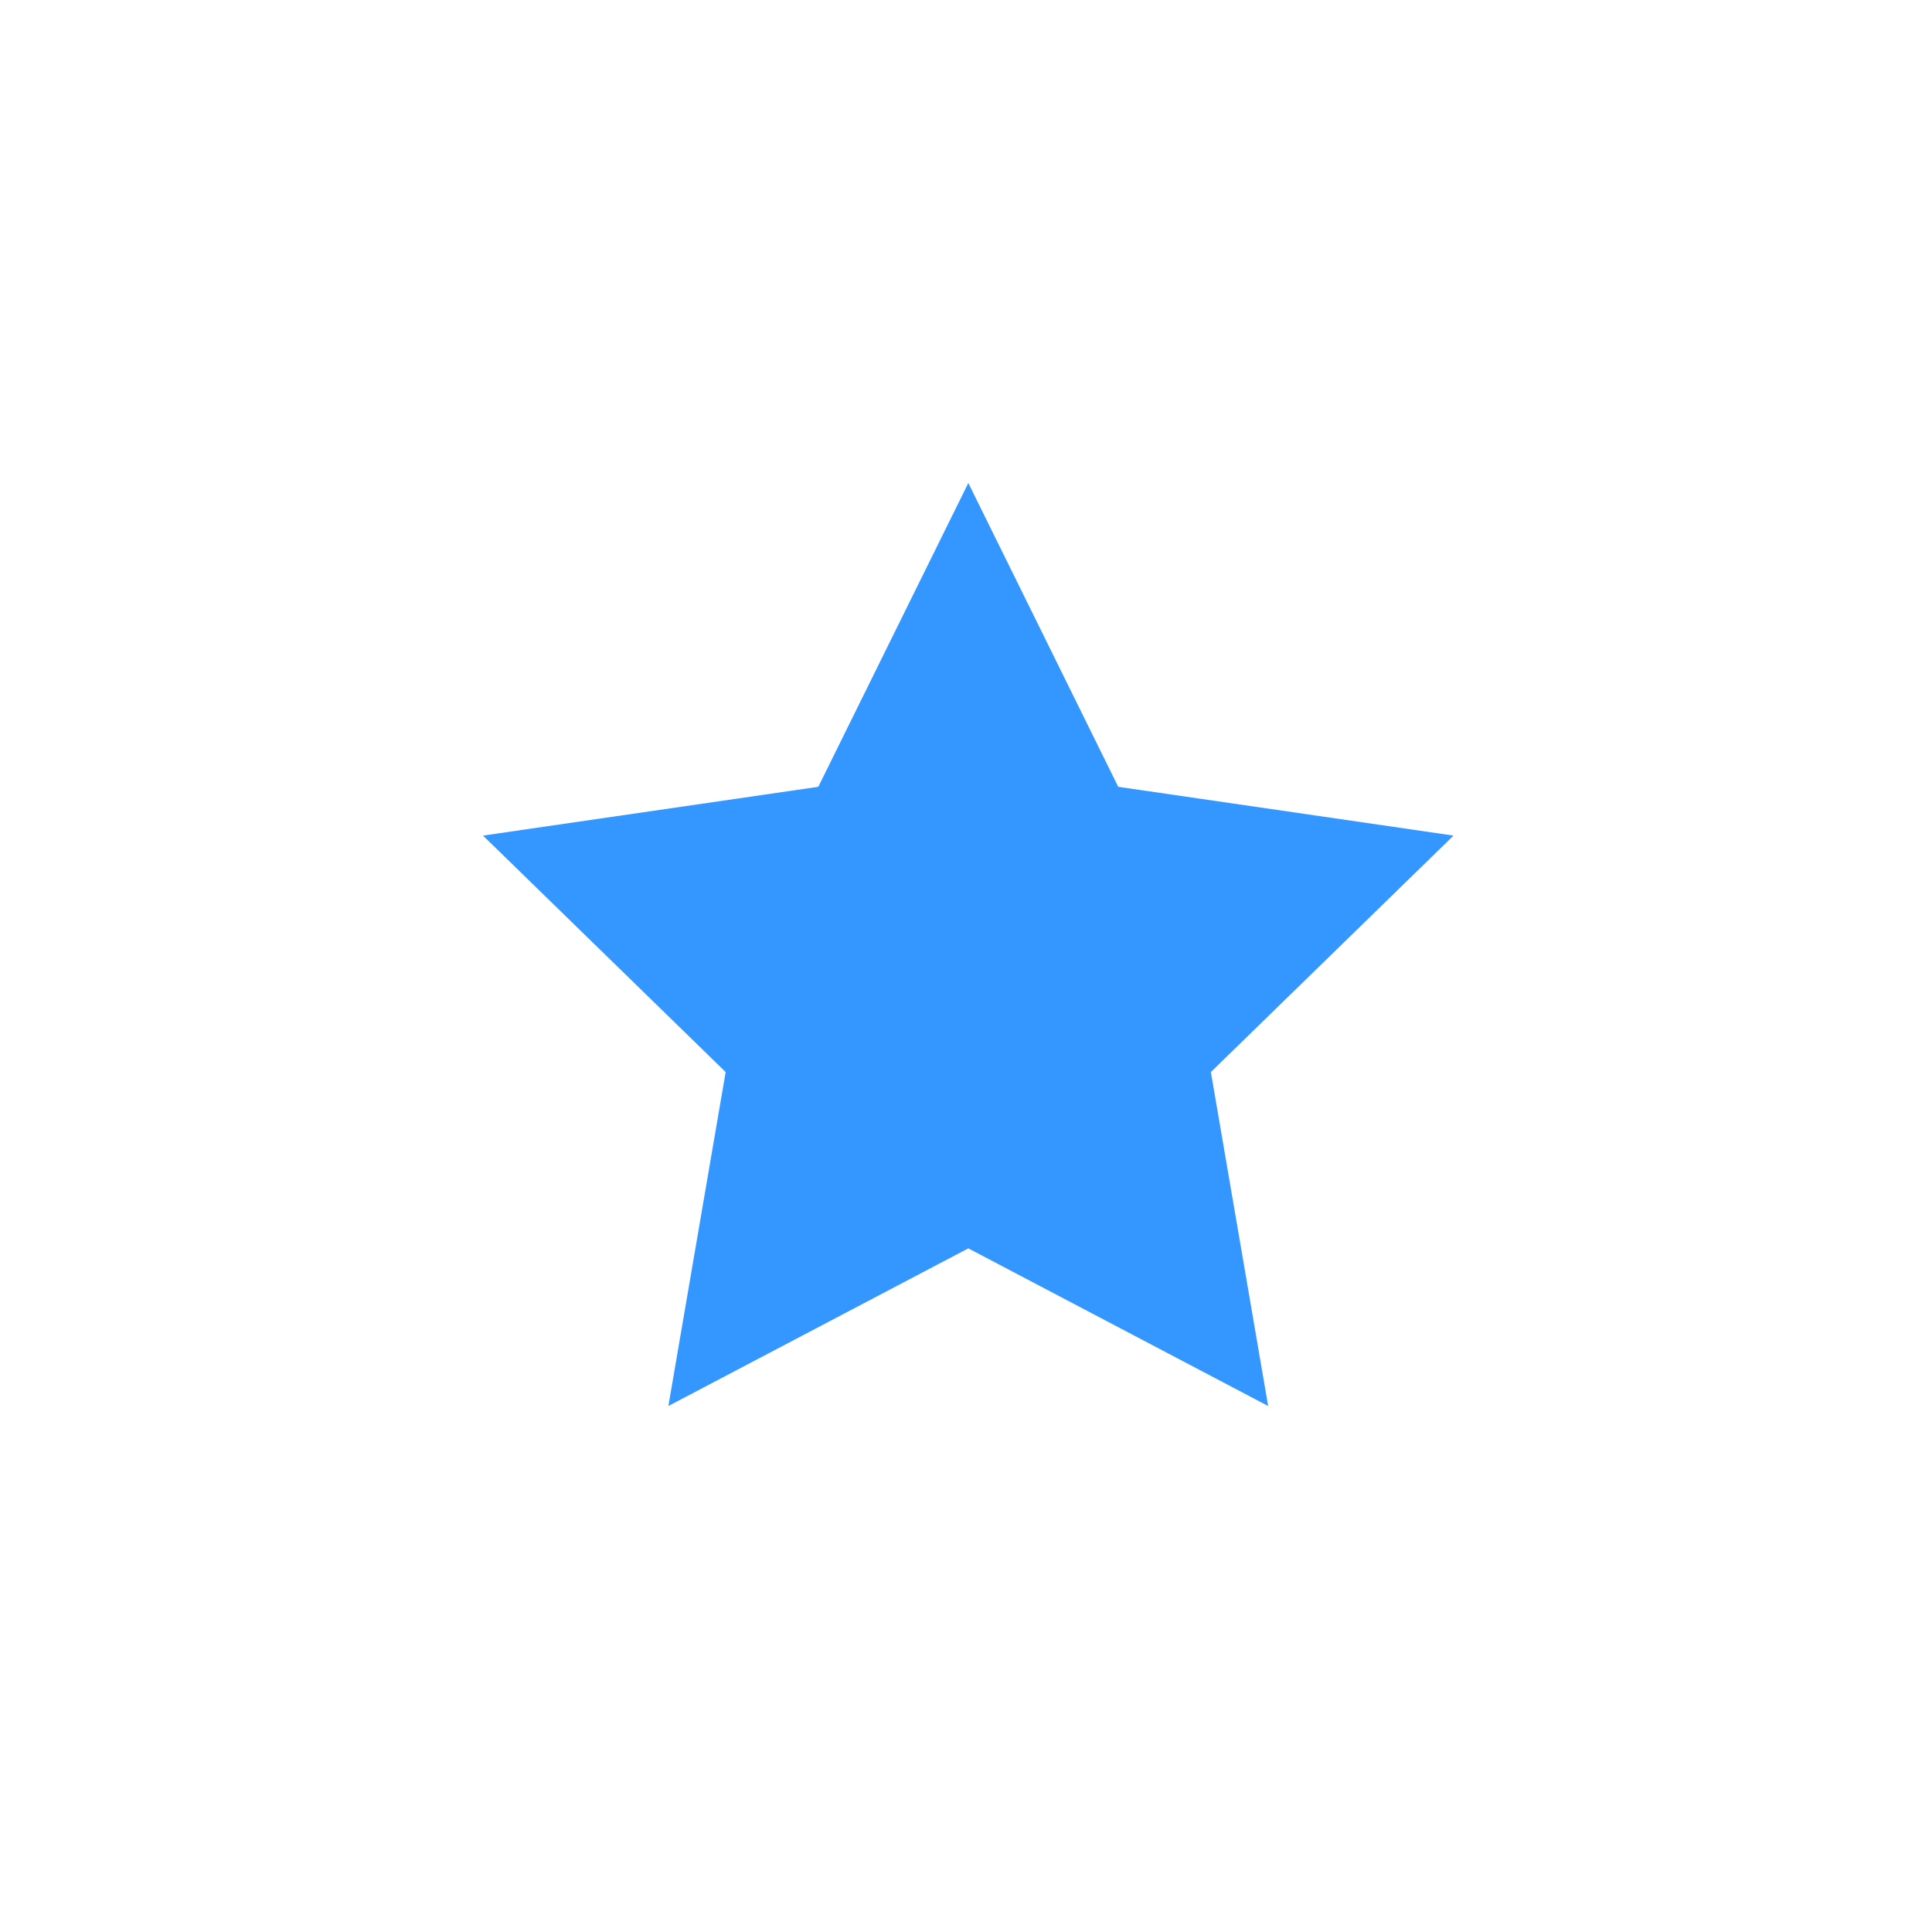
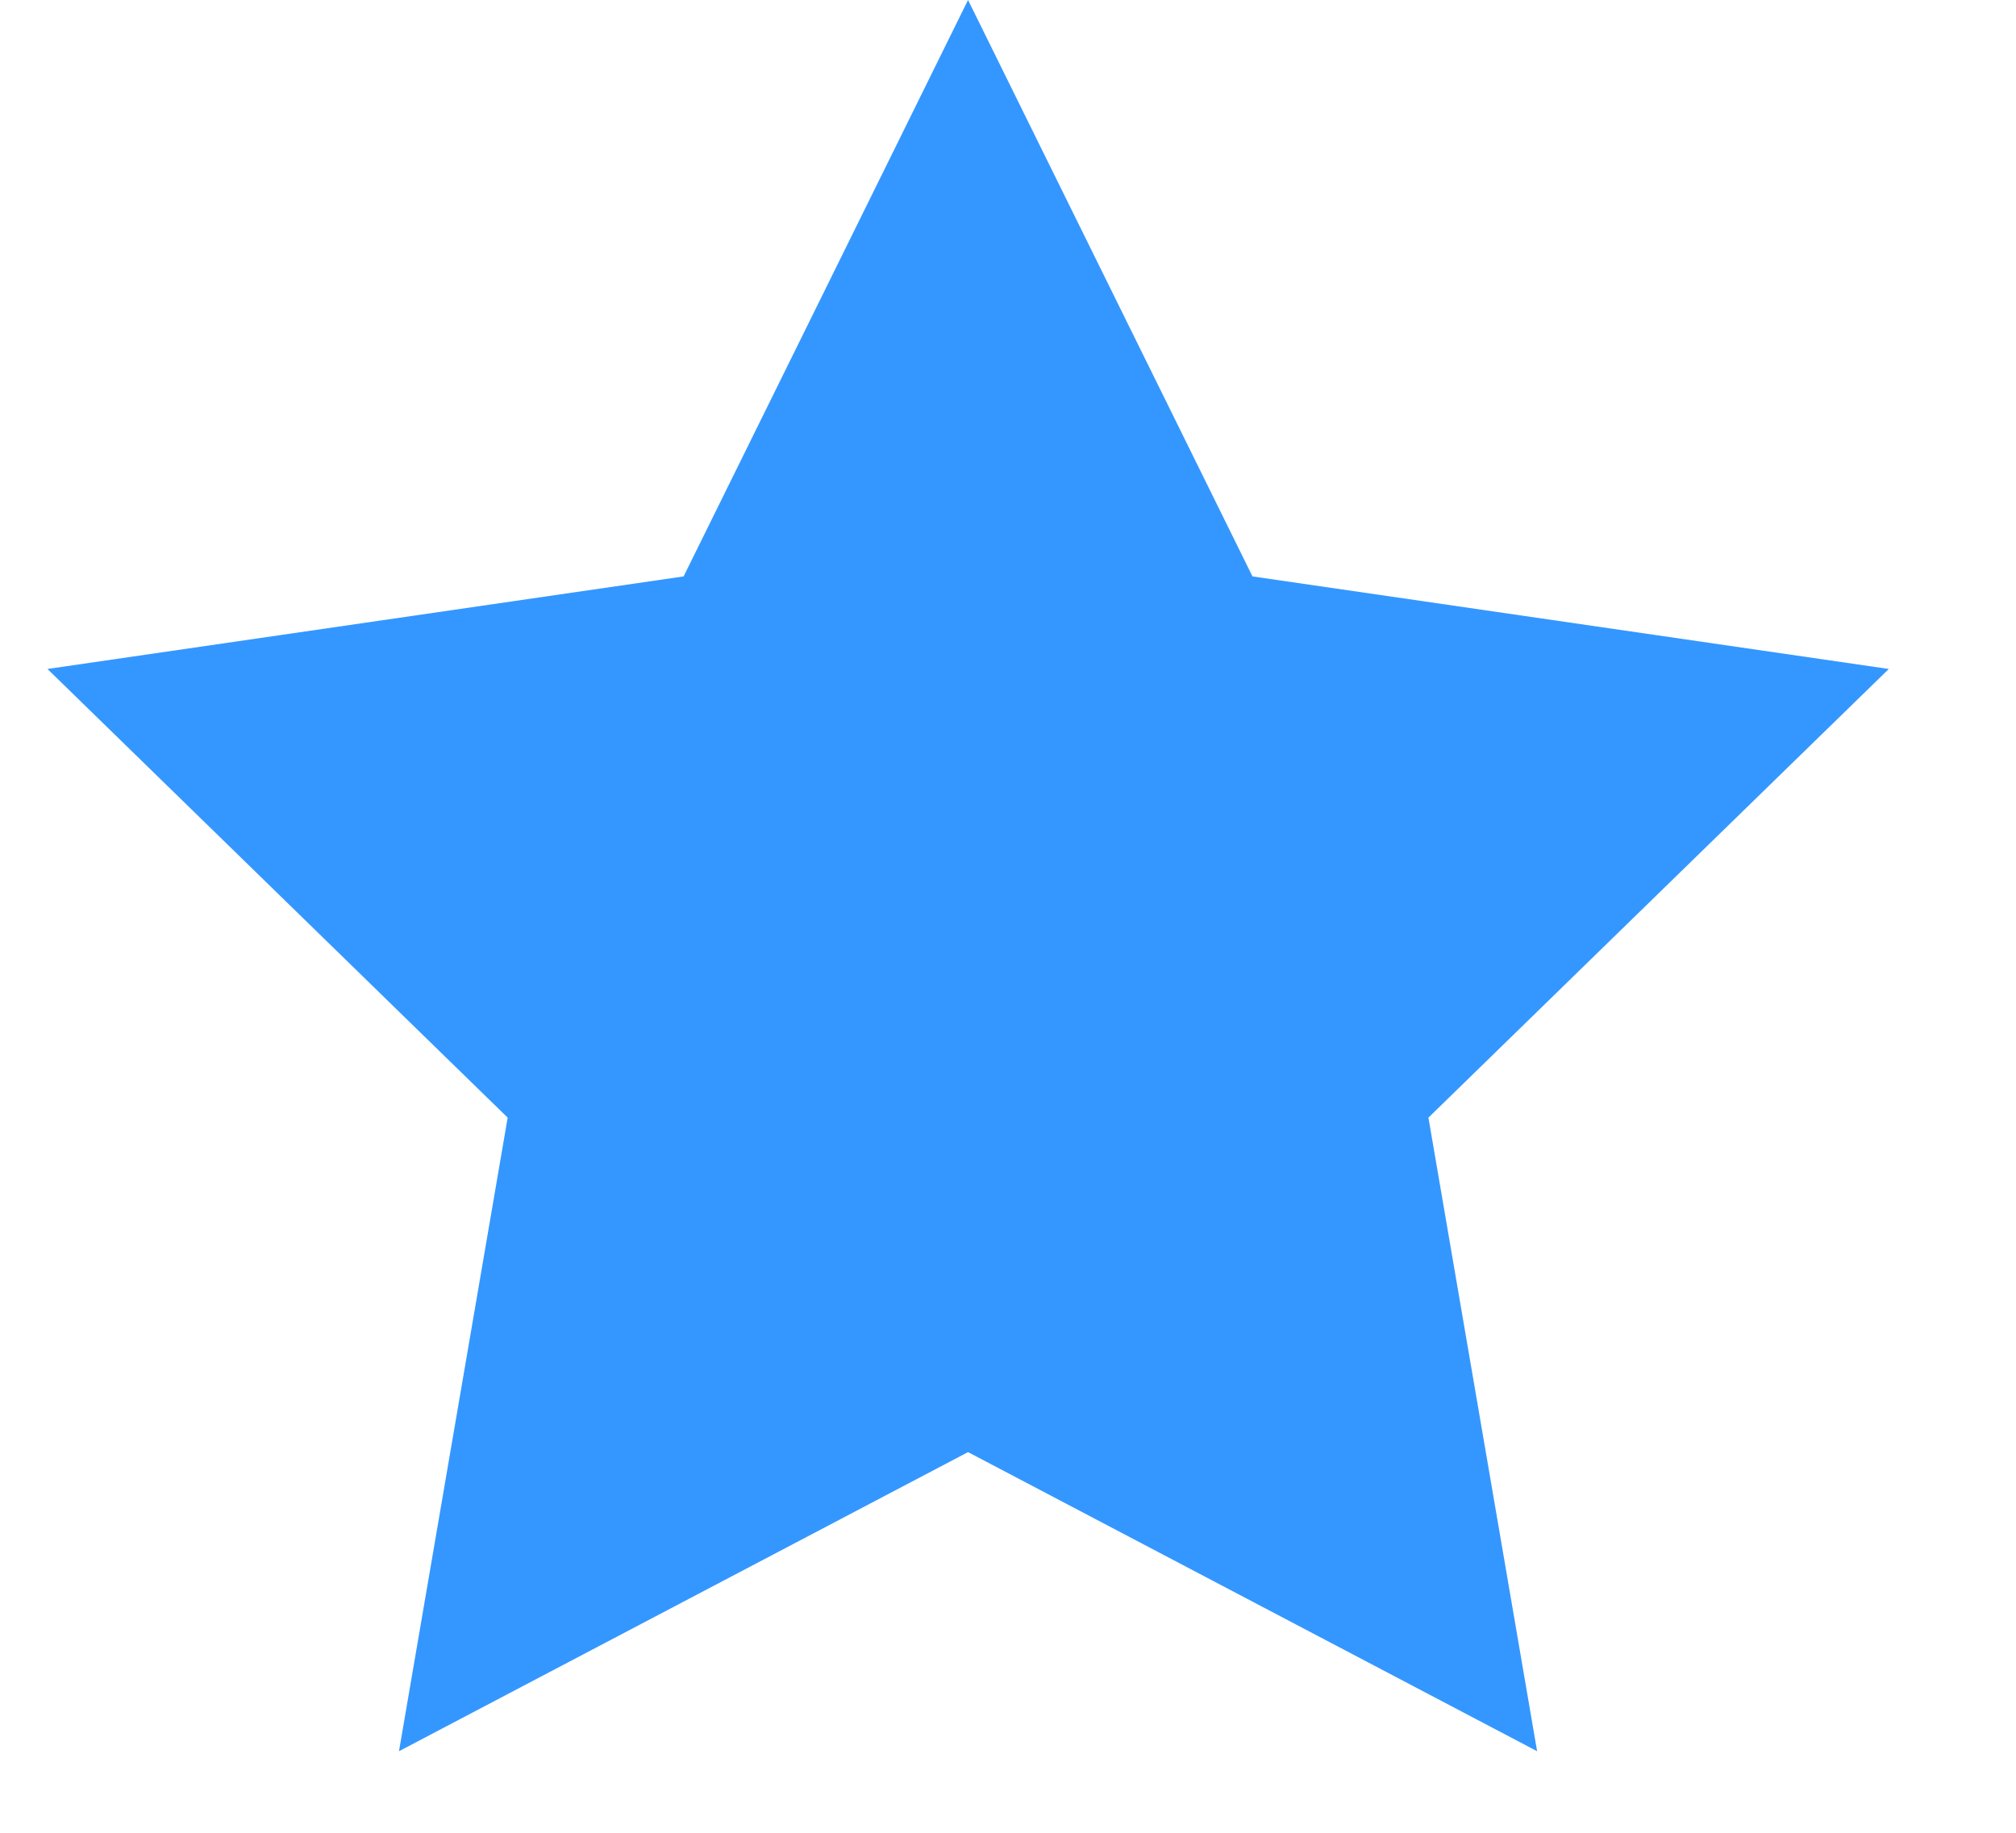
- <svg xmlns="http://www.w3.org/2000/svg" width="20px" height="20px" viewBox="0 0 20 20" version="1.1">
+ <svg xmlns="http://www.w3.org/2000/svg" width="11px" height="10px" viewBox="0 0 11 10" version="1.1">
  <defs />
-   <g id="Page-1" stroke="none" stroke-width="1" fill="none" fill-rule="evenodd">
-     <g id="Artboard-1-Copy-6" fill="#3497FF">
-       <polygon id="referral" points="10.024 12.923 6.919 14.555 7.512 11.098 5 8.65 8.471 8.145 10.024 5 11.576 8.145 15.047 8.65 12.535 11.098 13.128 14.555 " />
+   <g id="02-16-2016" stroke="none" stroke-width="1" fill="none" fill-rule="evenodd">
+     <g id="UI_web_toolkit" transform="translate(-2566, -359)" fill="#3497FF">
+       <g id="icons" transform="translate(1821, 218)">
+         <polygon id="referral" points="750.282 148.923 747.177 150.555 747.77 147.098 745.259 144.65 748.73 144.145 750.282 141 751.834 144.145 755.306 144.65 752.794 147.098 753.387 150.555" />
+       </g>
    </g>
  </g>
</svg>
